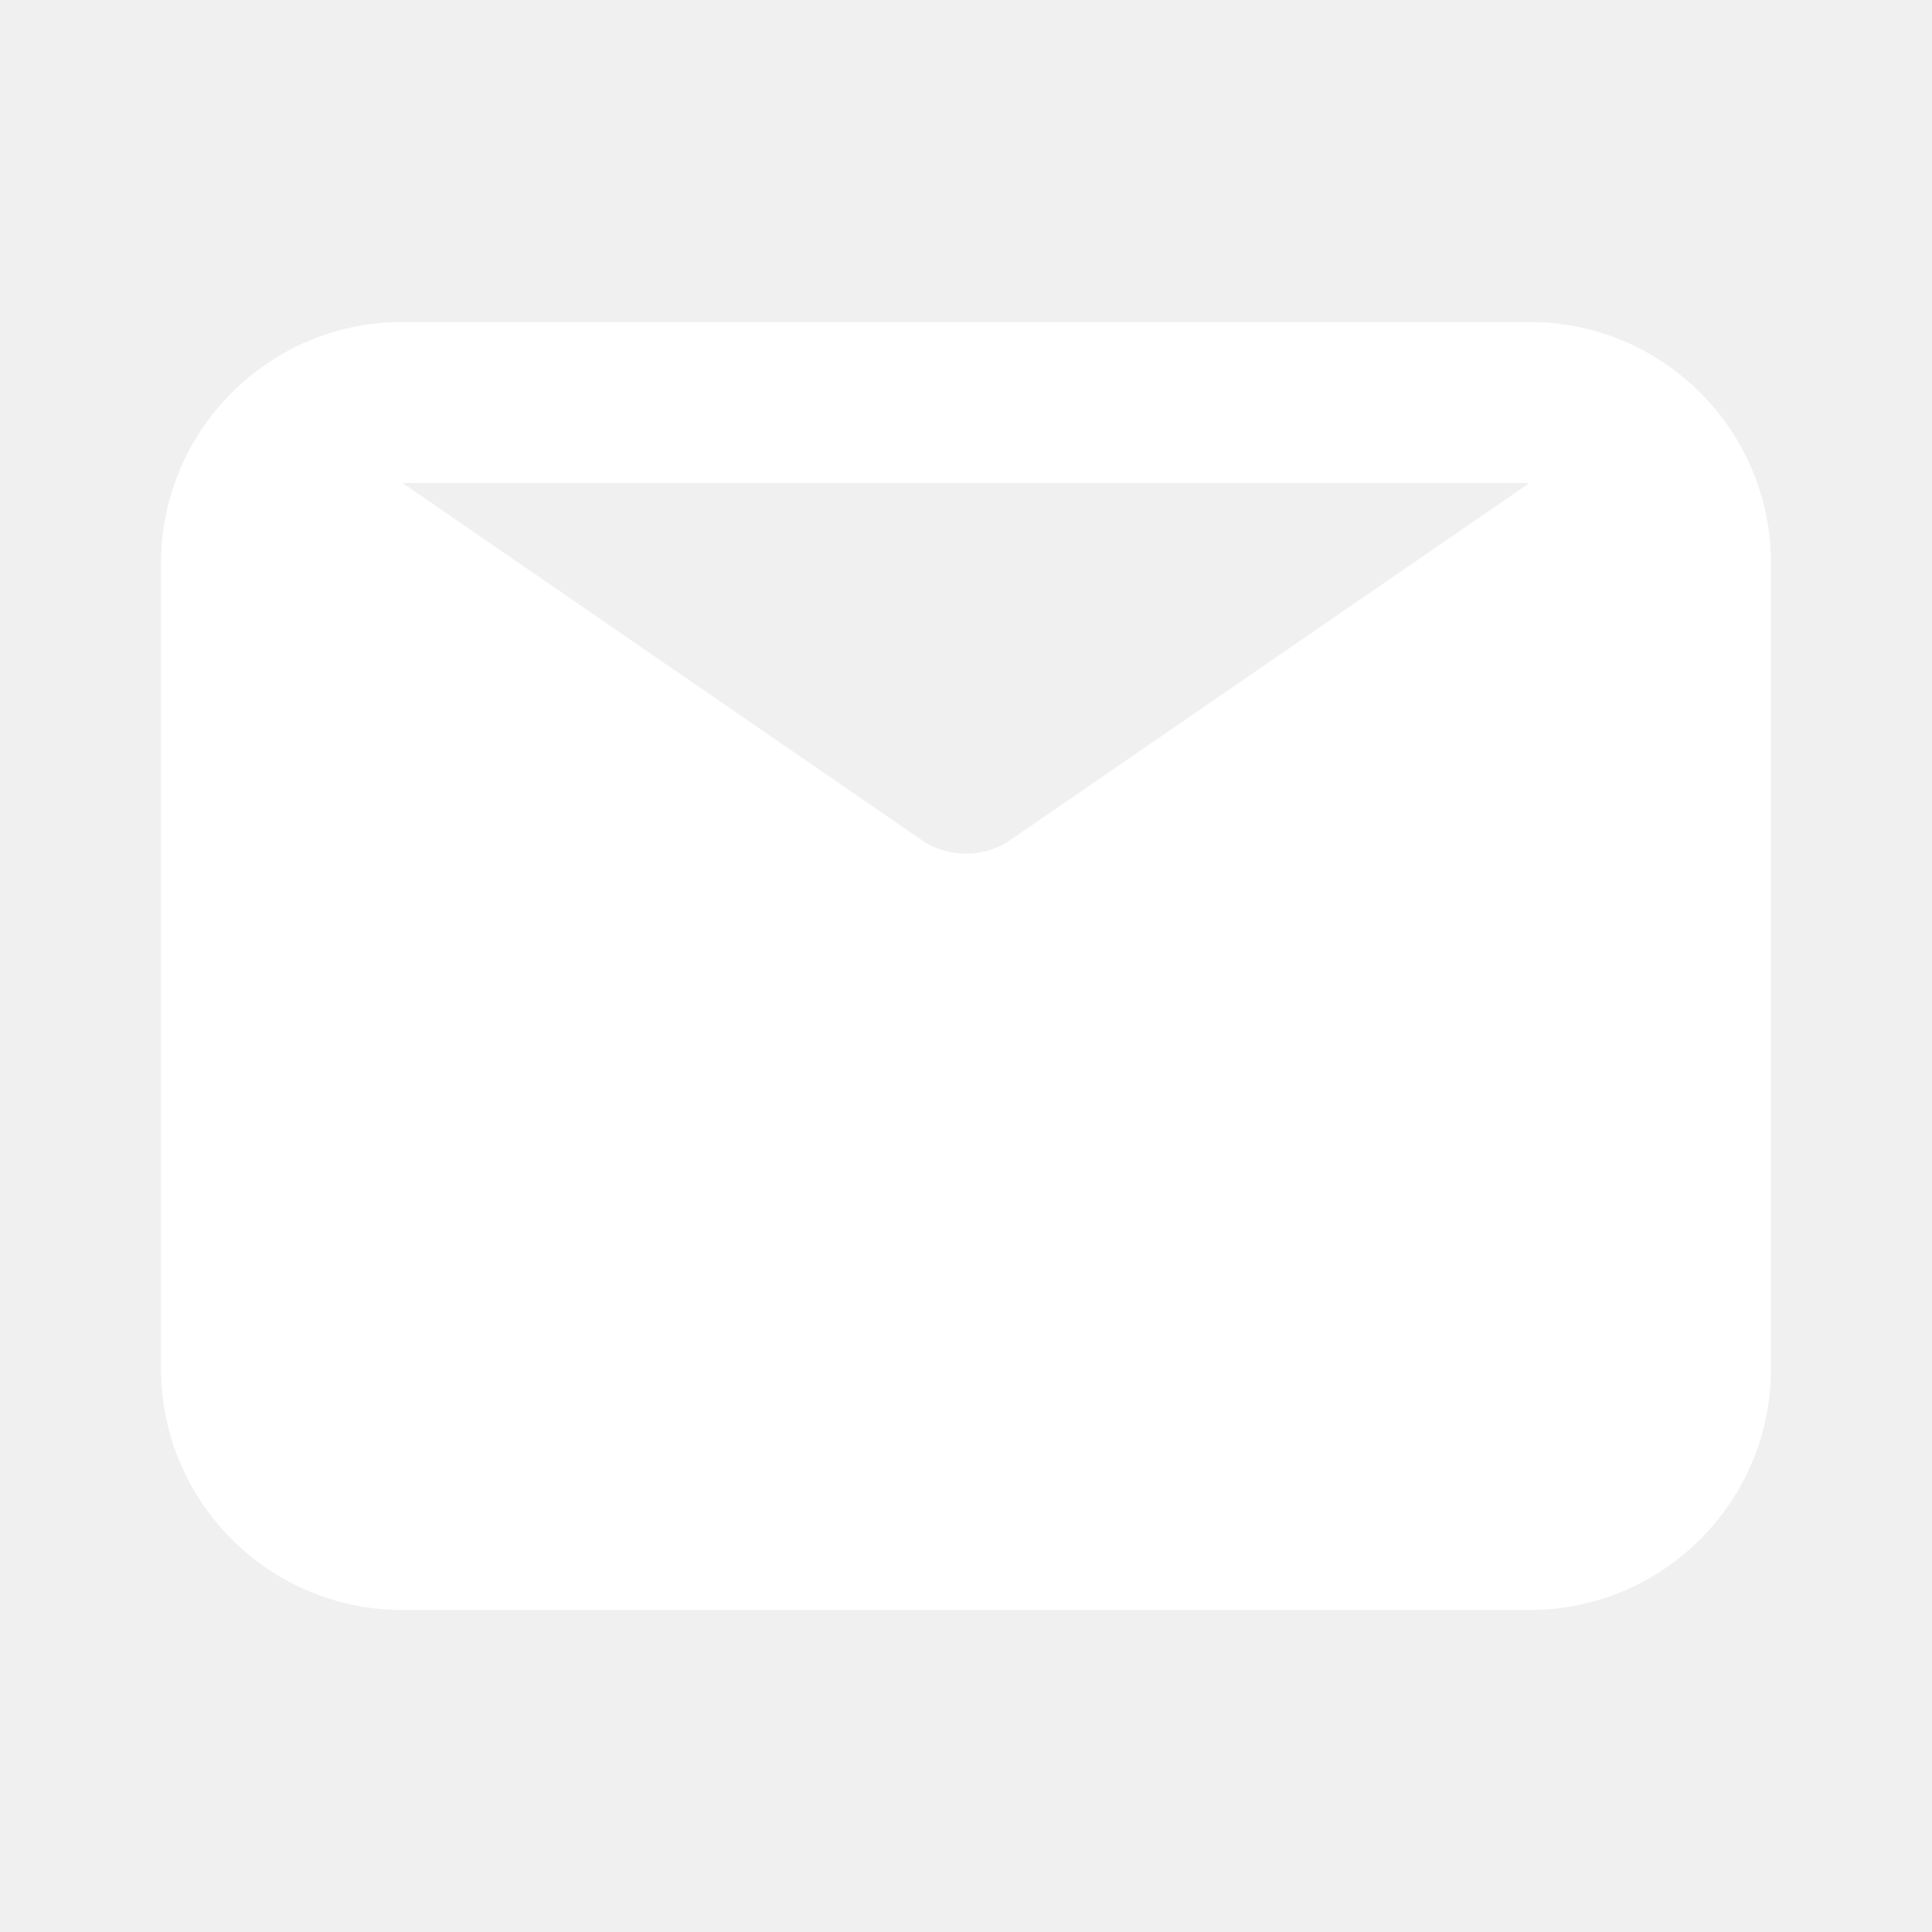
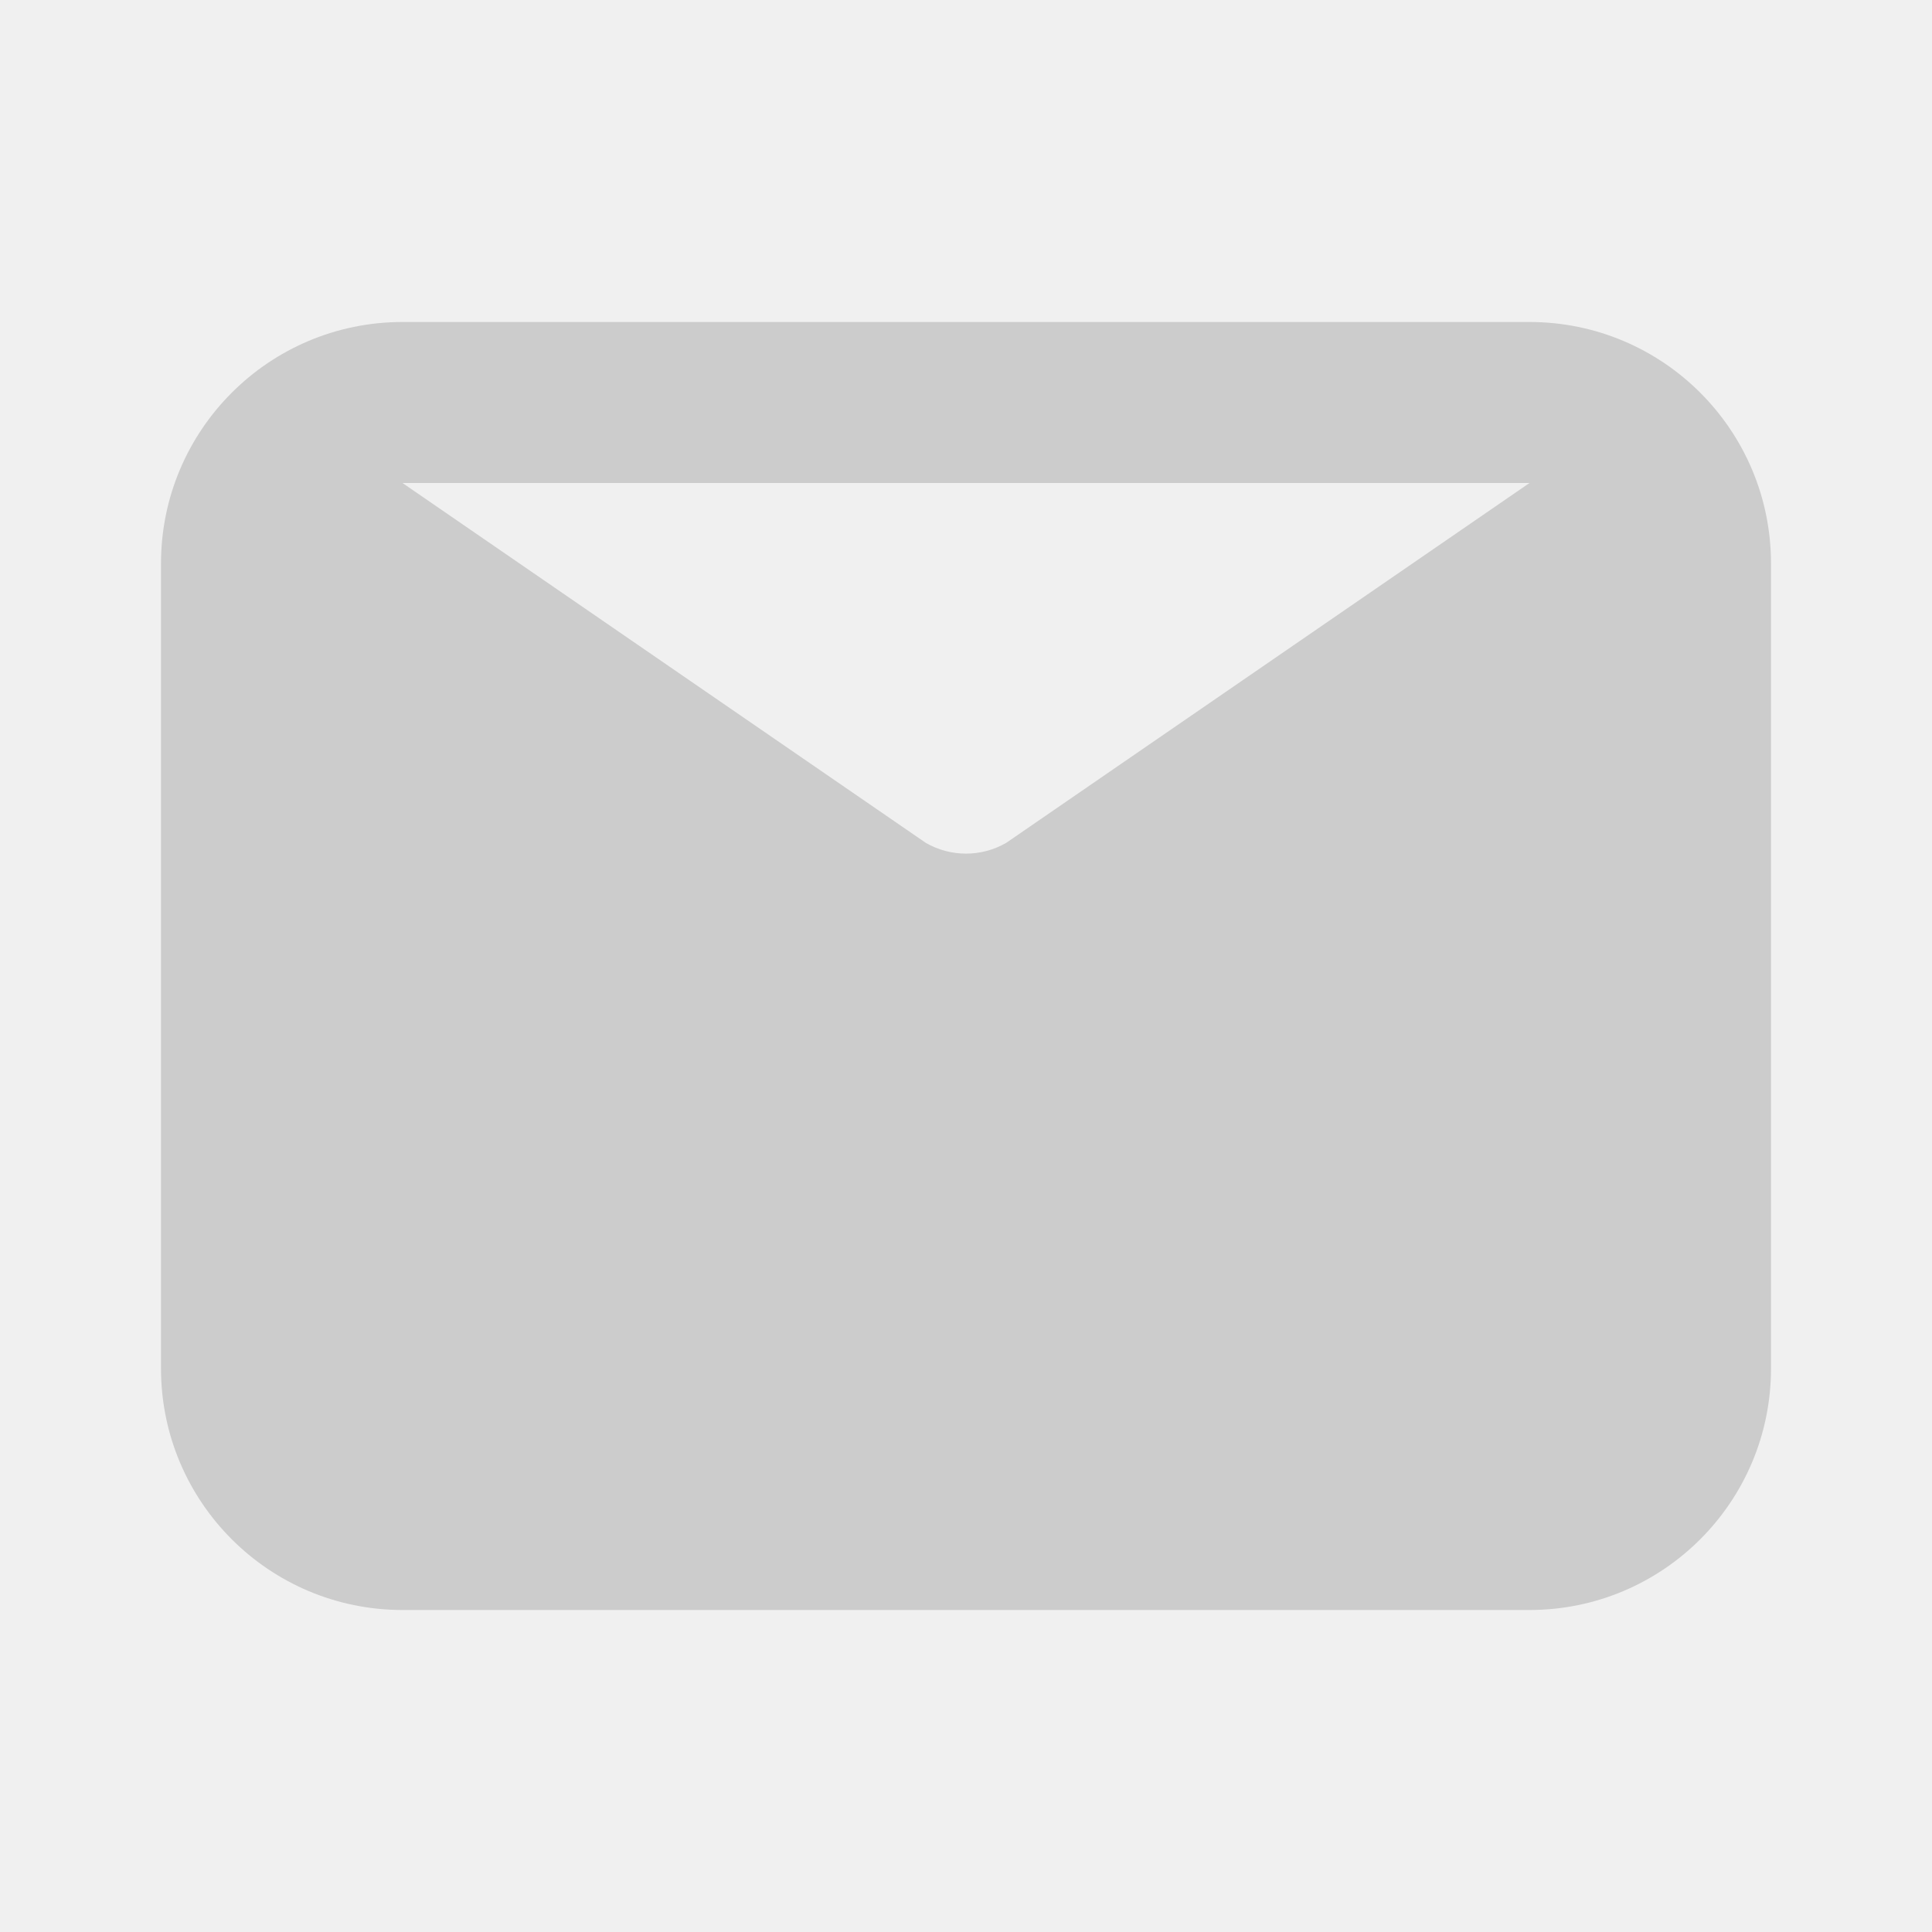
<svg xmlns="http://www.w3.org/2000/svg" viewBox="0 0 24 24" id="email">
  <g data-name="Layer 2">
-     <path fill="#fff" d="M19 4H5a3 3 0 0 0-3 3v10a3 3 0 0 0 3 3h14a3 3 0 0 0 3-3V7a3 3 0 0 0-3-3zm0 2-6.5 4.47a1 1 0 0 1-1 0L5 6z" data-name="email" />
+     <path fill="#ccc" d="M19 4H5a3 3 0 0 0-3 3v10a3 3 0 0 0 3 3h14a3 3 0 0 0 3-3V7a3 3 0 0 0-3-3zm0 2-6.5 4.47a1 1 0 0 1-1 0L5 6z" data-name="email" />
  </g>
</svg>
